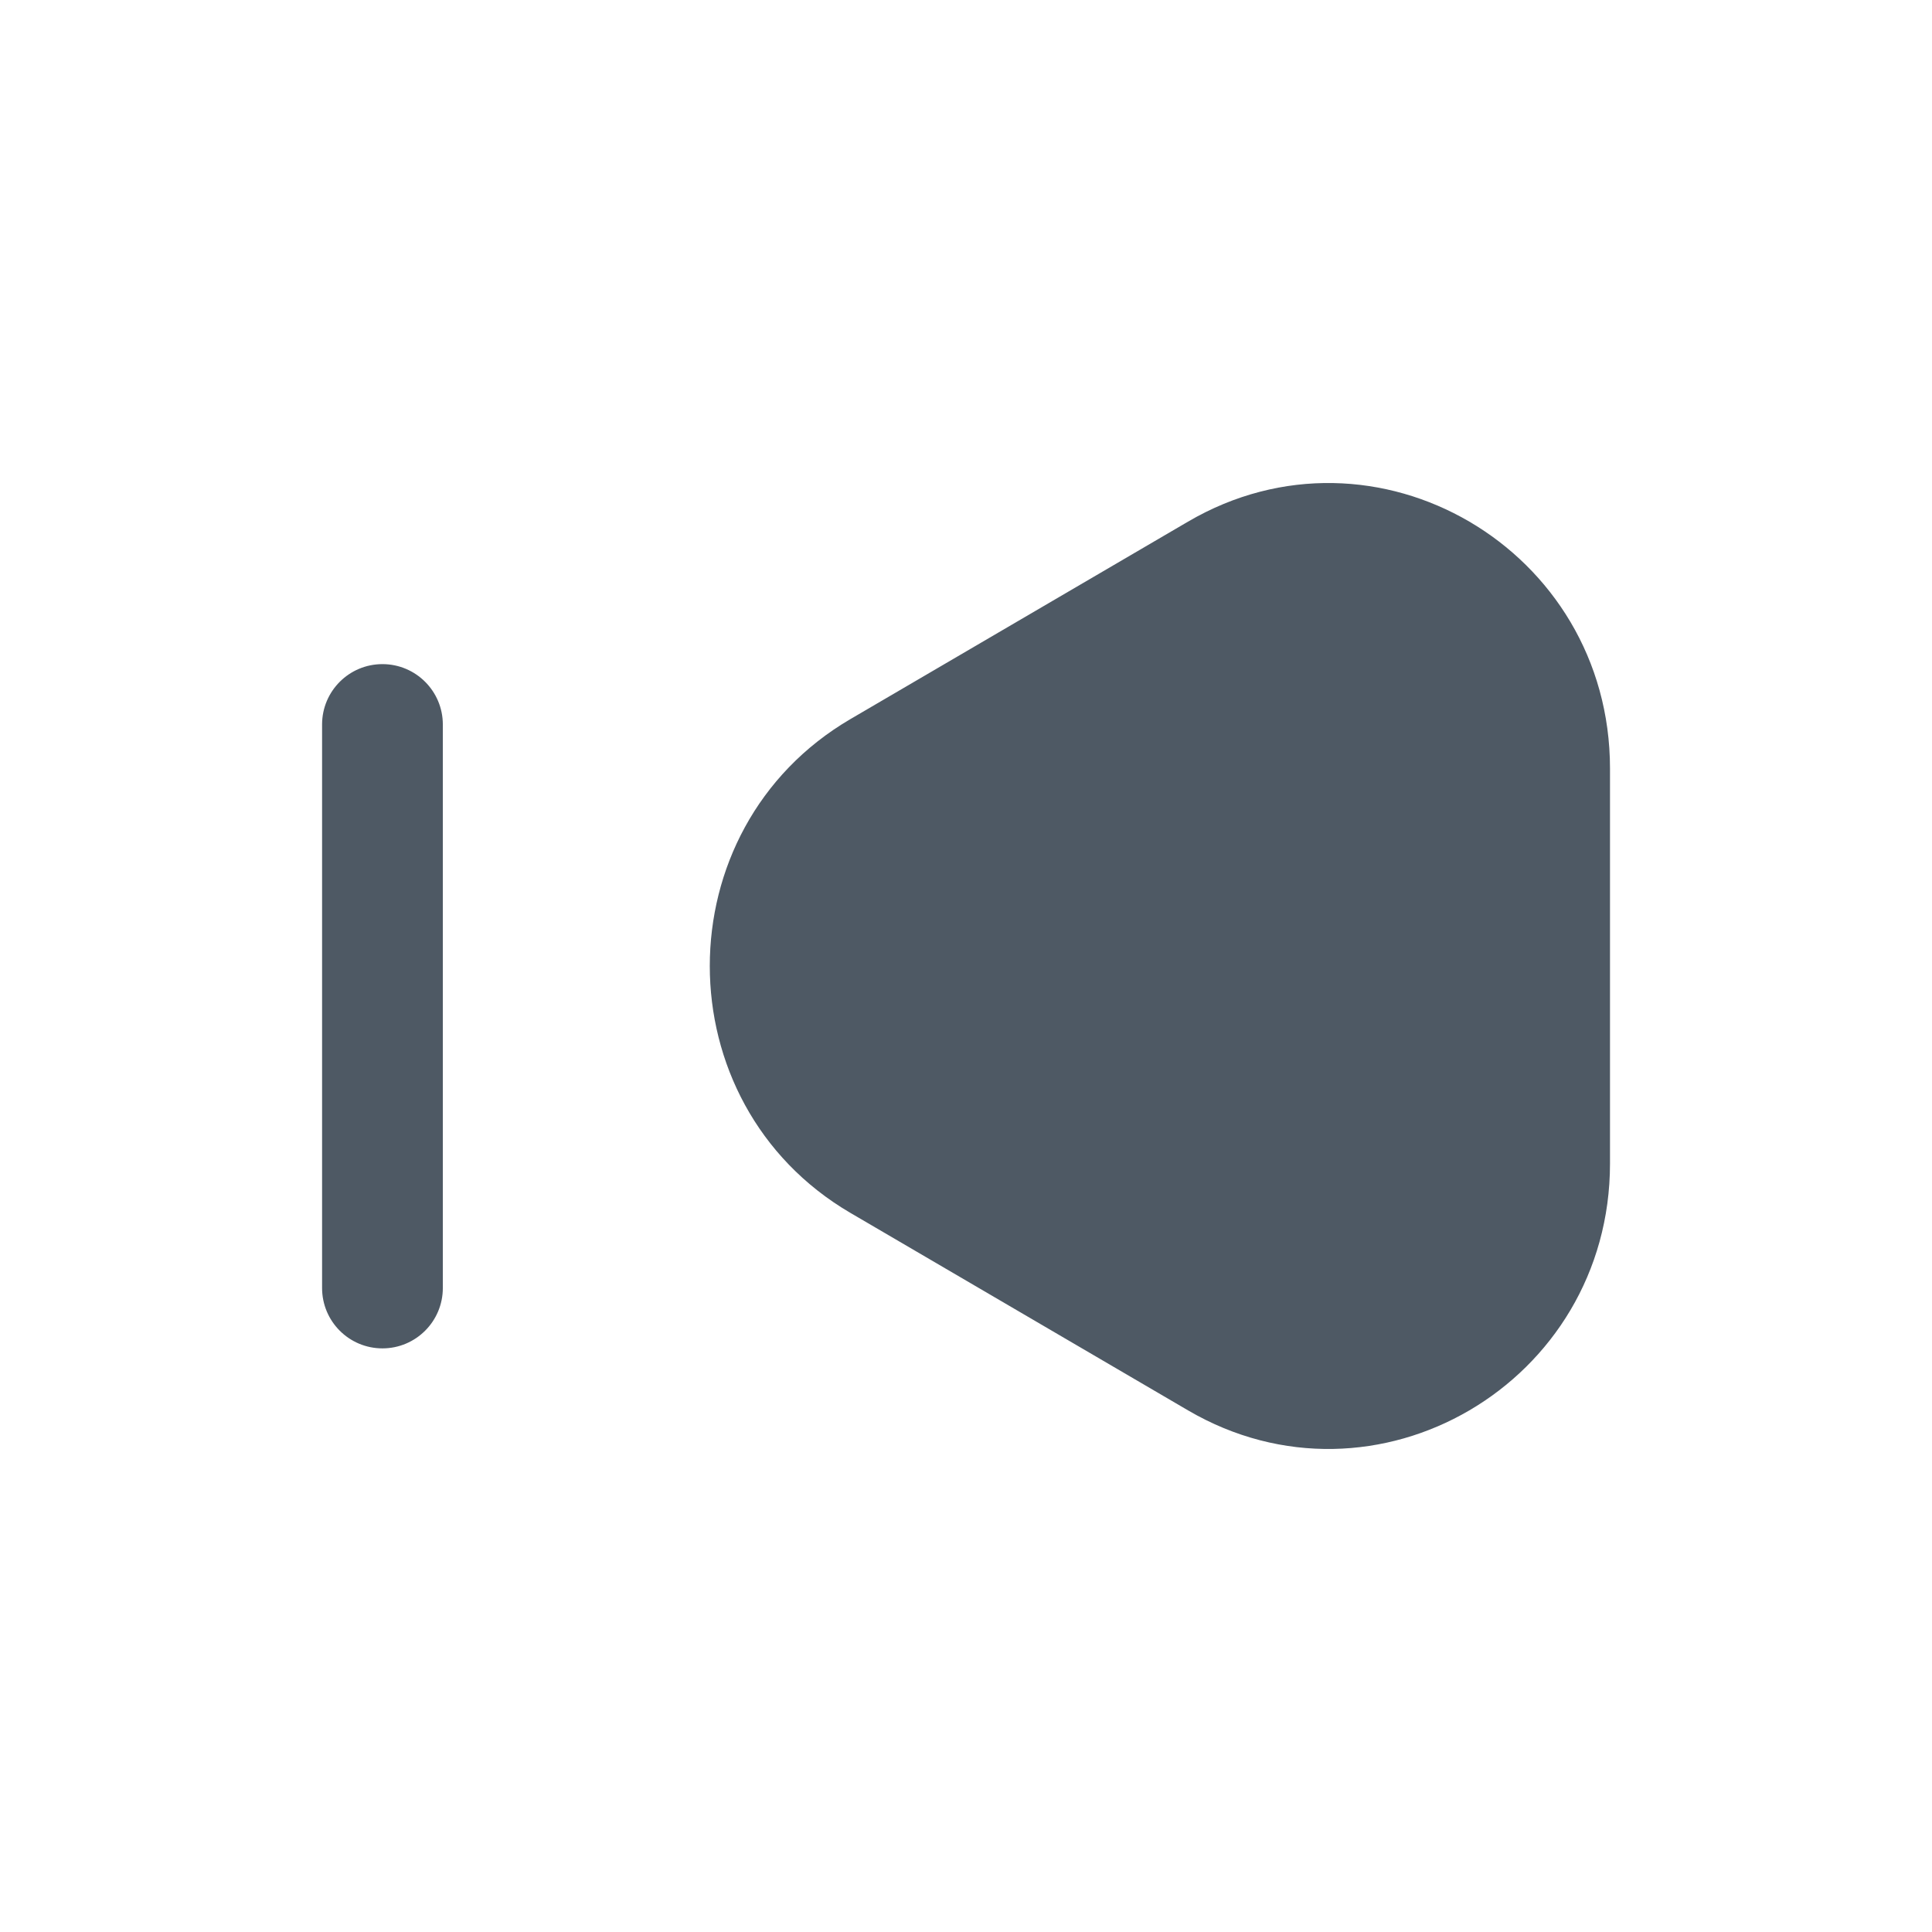
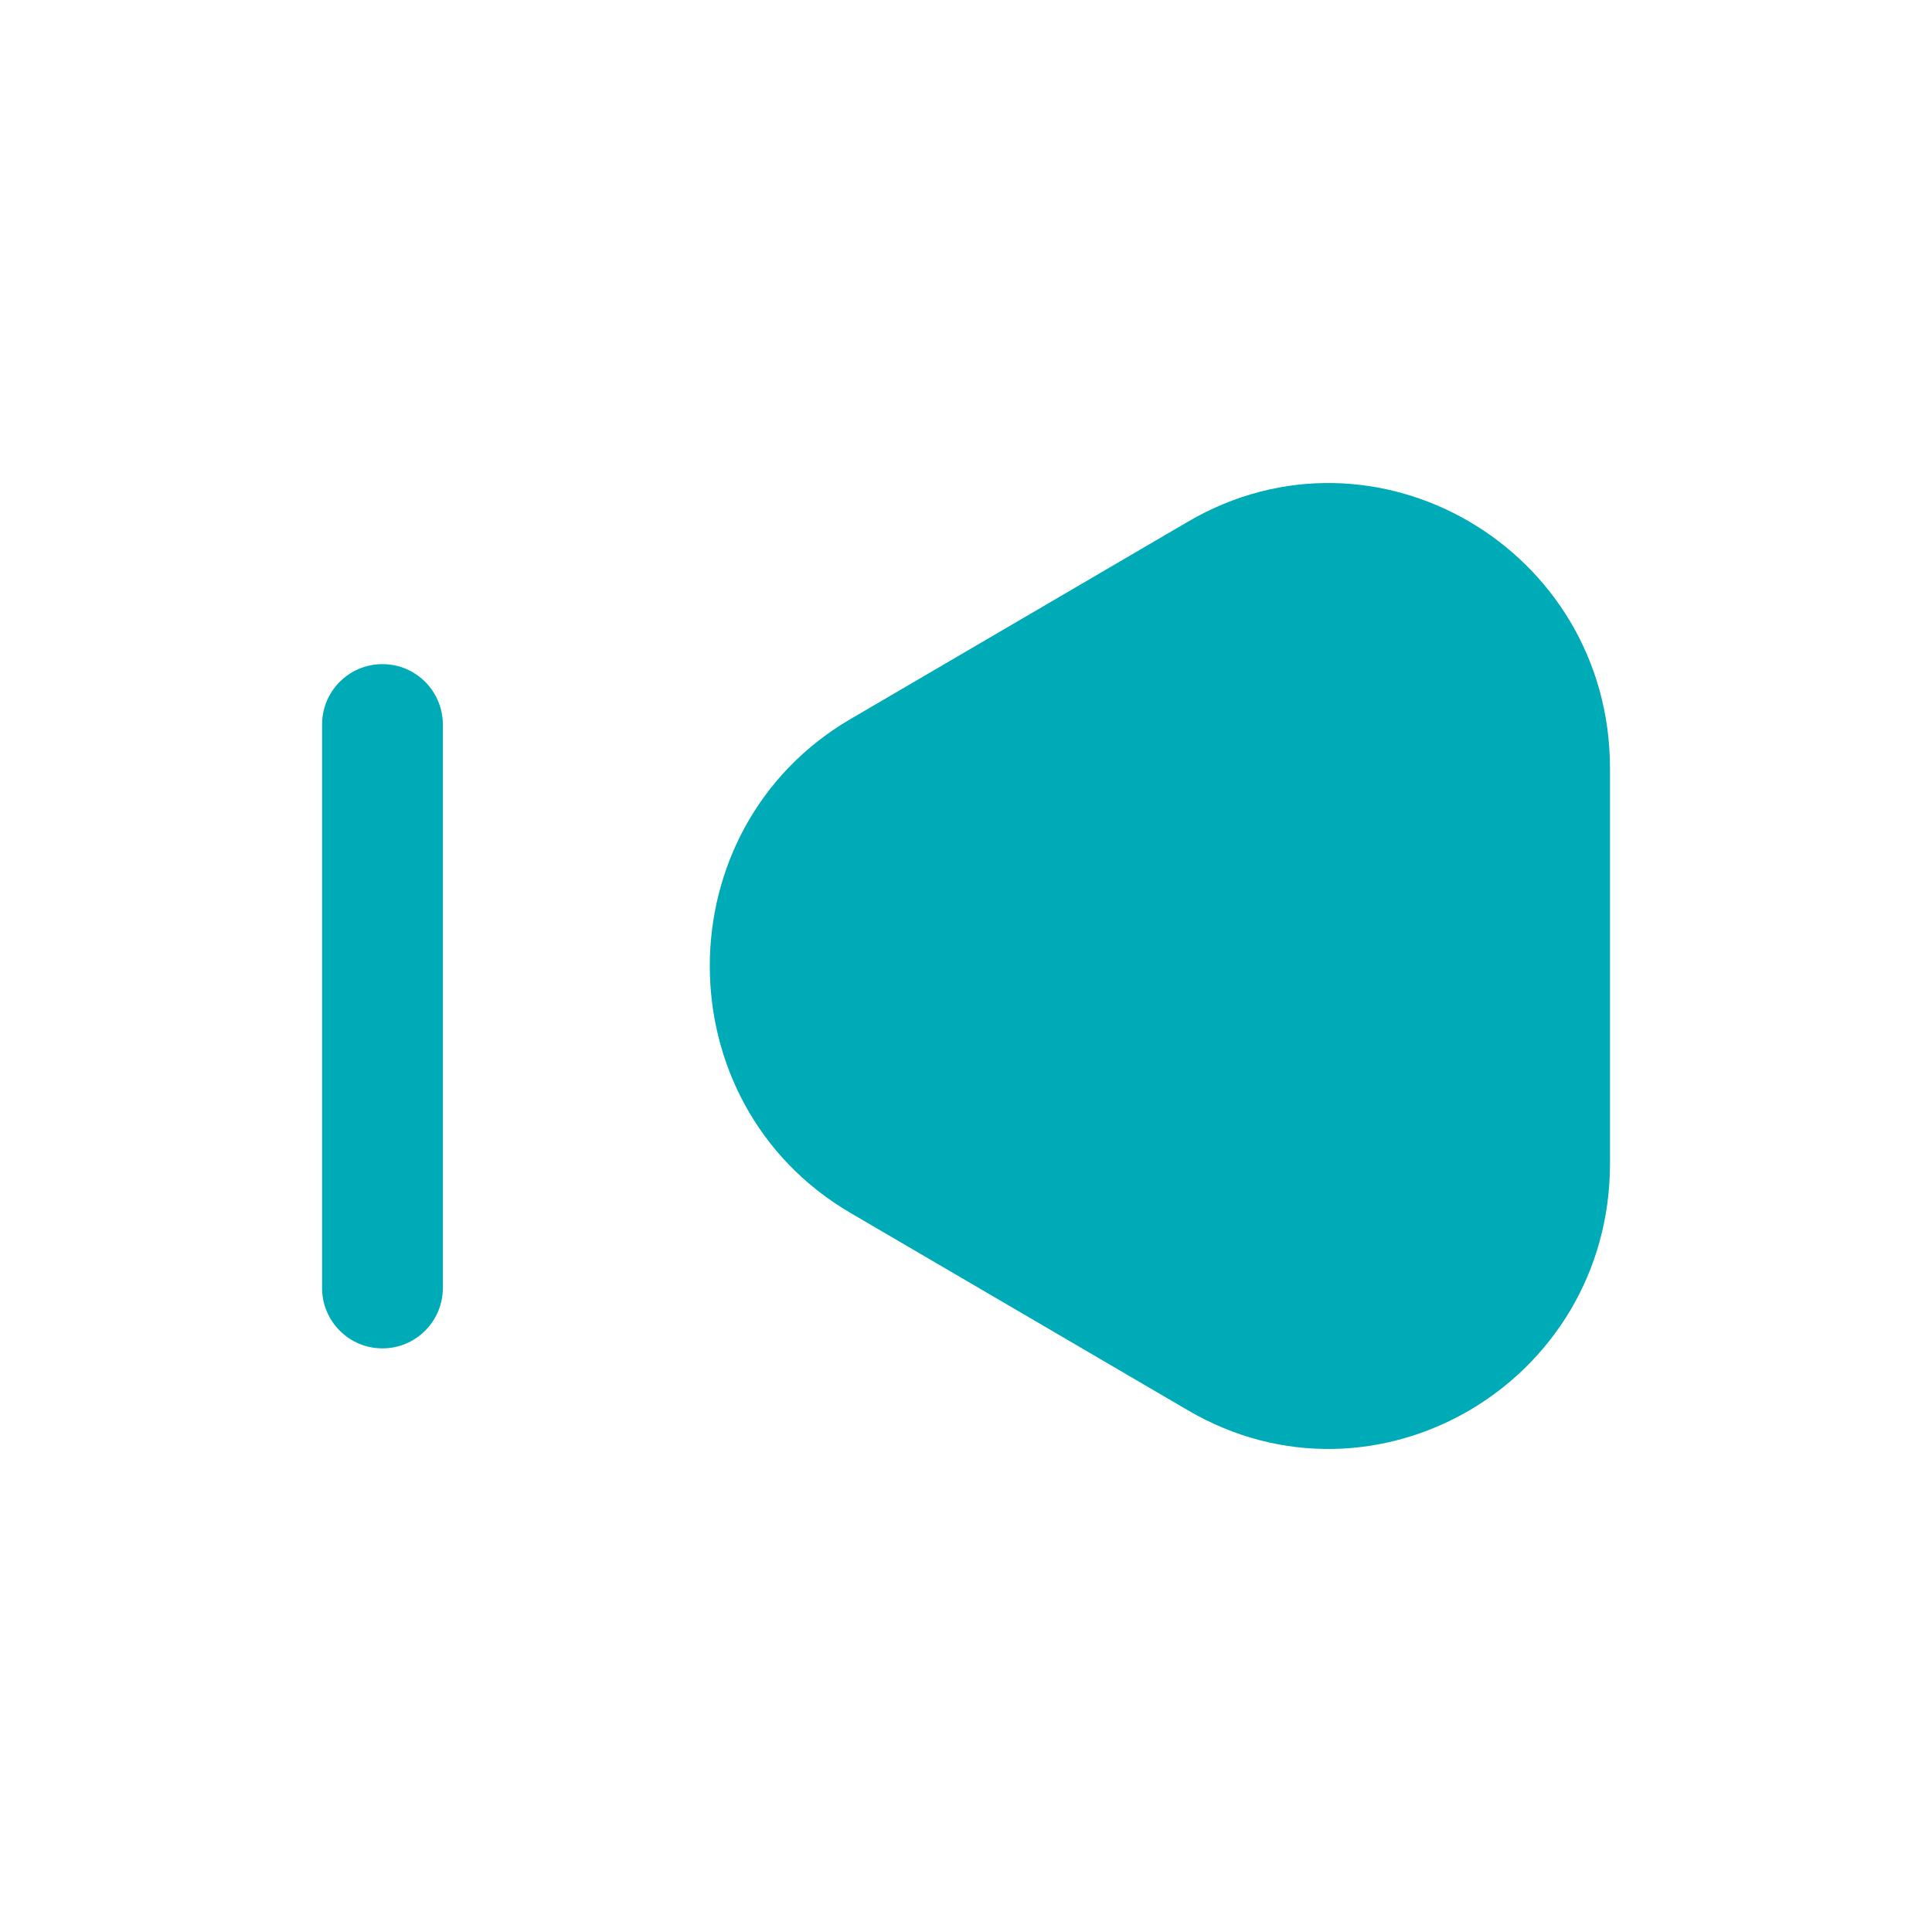
<svg xmlns="http://www.w3.org/2000/svg" width="24" height="24" viewBox="0 0 24 24" fill="none">
-   <path fill-rule="evenodd" clip-rule="evenodd" d="M10.564 15.067C8.235 13.704 8.235 10.296 10.564 8.933L14.758 6.48C17.088 5.117 20 6.82 20 9.547V14.454C20 17.18 17.088 18.883 14.758 17.52L10.564 15.067ZM5.501 9C5.501 8.586 5.165 8.25 4.751 8.25C4.336 8.25 4.001 8.586 4.001 9L4.001 16C4.001 16.414 4.336 16.75 4.751 16.75C5.165 16.75 5.501 16.414 5.501 16L5.501 9Z" fill="#4E5964" />
+   <path d="M10.564 15.067C8.235 13.704 8.235 10.296 10.564 8.933L14.758 6.48C17.088 5.117 20 6.82 20 9.547V14.454C20 17.18 17.088 18.883 14.758 17.52L10.564 15.067Z" fill="#00ABB8" />
+   <path d="M5.501 9C5.501 8.586 5.165 8.25 4.751 8.25C4.336 8.25 4.001 8.586 4.001 9L4.001 16C4.001 16.414 4.336 16.75 4.751 16.75C5.165 16.75 5.501 16.414 5.501 16L5.501 9Z" fill="#00ABB8" />
</svg>
